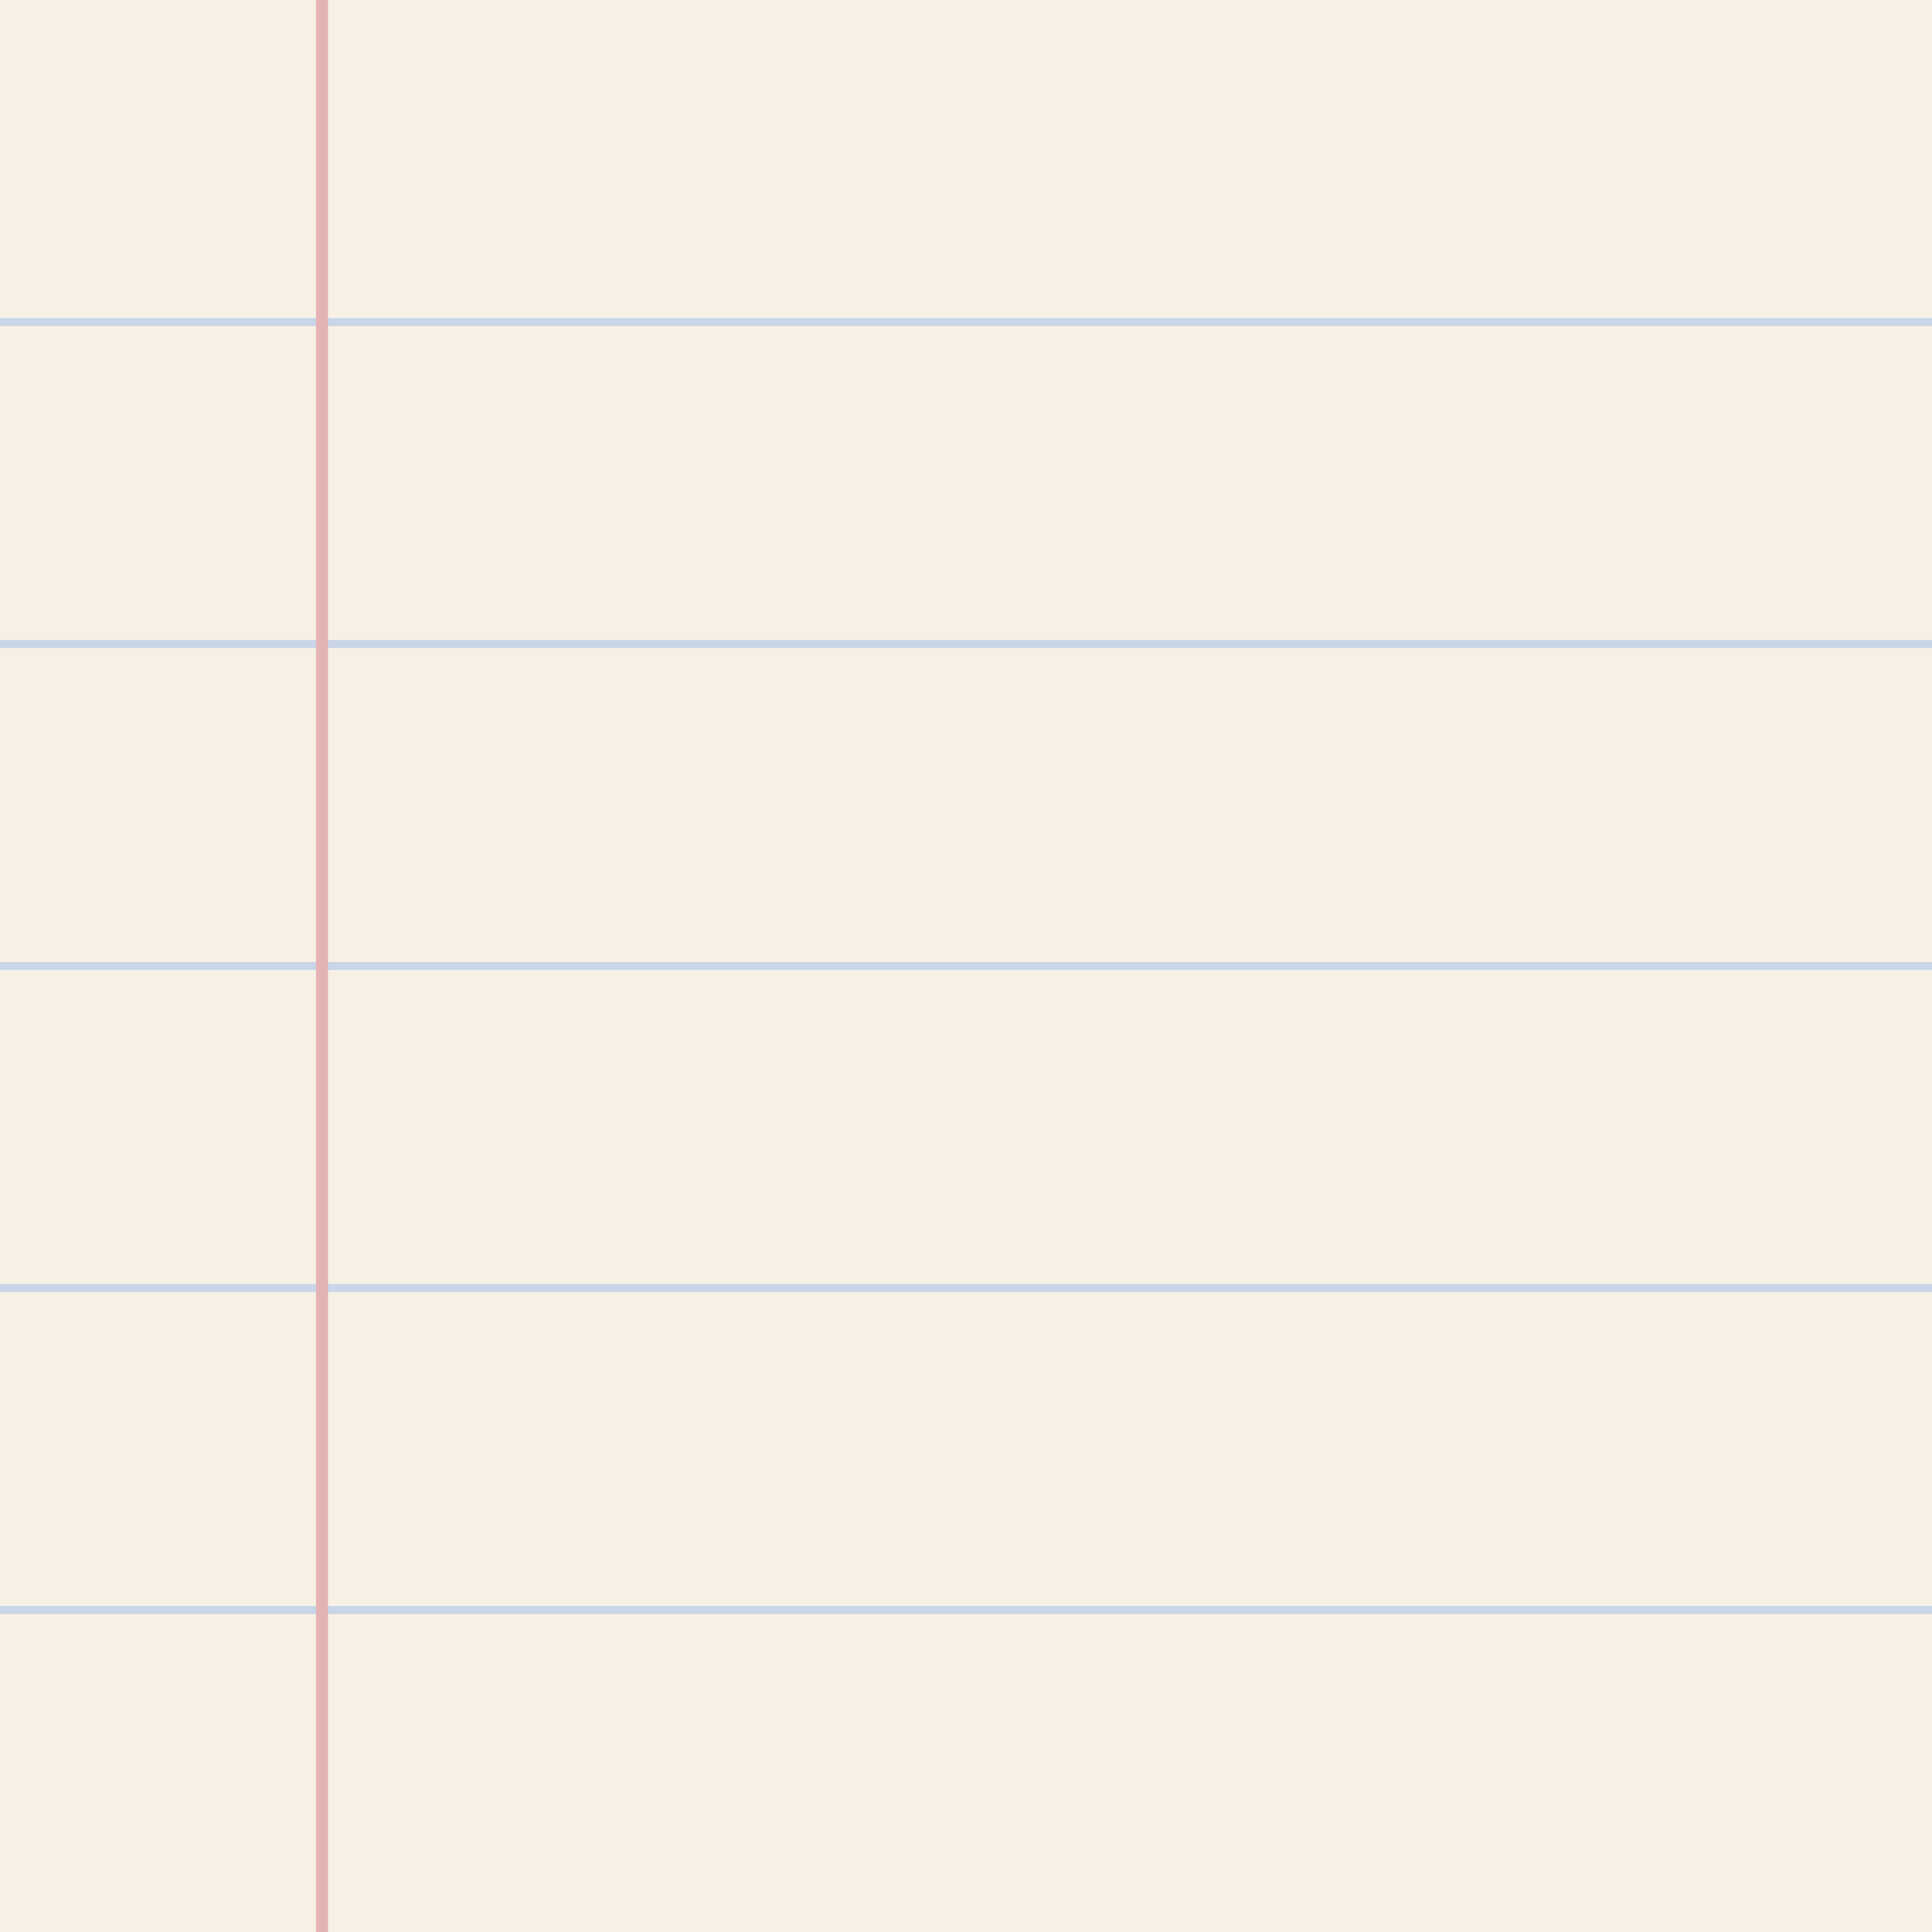
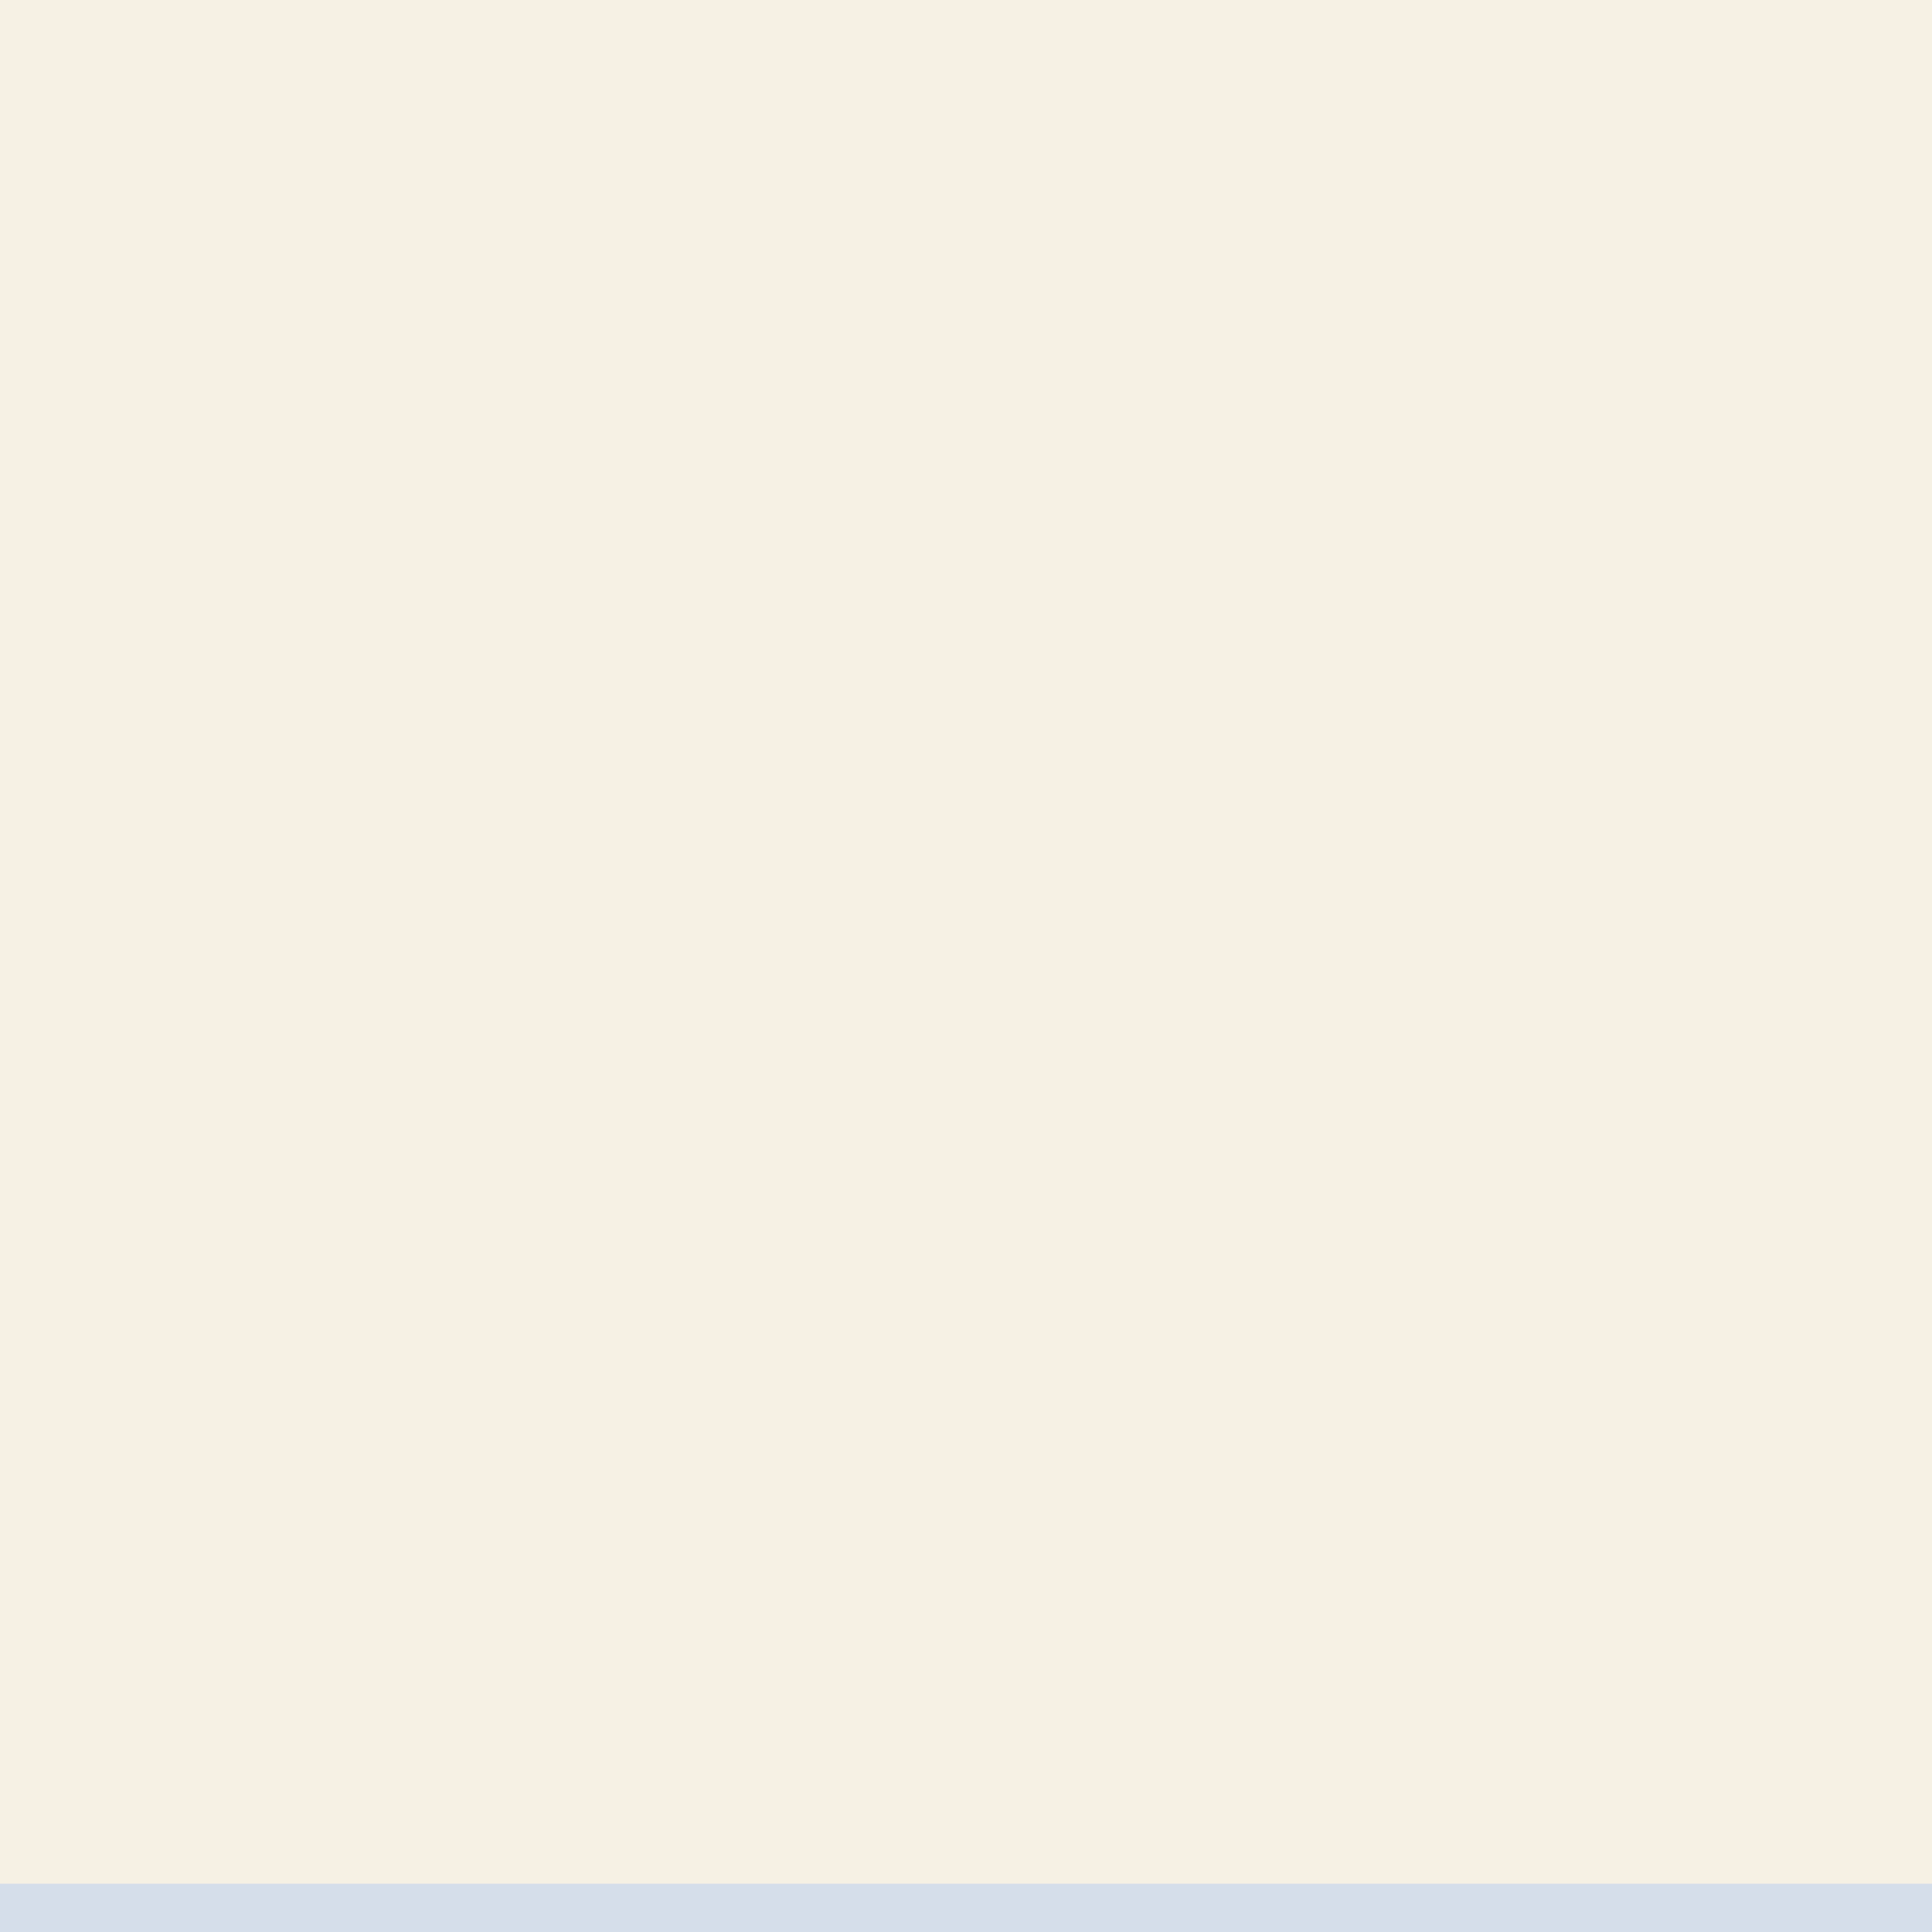
- <svg xmlns="http://www.w3.org/2000/svg" width="240" height="240" viewBox="0 0 240 240">
-   <rect width="240" height="240" fill="#f6f1e4" />
-   <path d="M0 40H240M0 80H240M0 120H240M0 160H240M0 200H240" stroke="#c9d6e8" stroke-width="1" />
-   <path d="M40 0V240" stroke="#e4b4b4" stroke-width="1.5" />
+ <svg xmlns="http://www.w3.org/2000/svg" width="40" height="40" viewBox="0 0 40 40">
+   <rect width="40" height="40" fill="#f6f1e4" />
+   <path d="M0 39.5H40" stroke="#d5deea" stroke-width="1" />
</svg>
